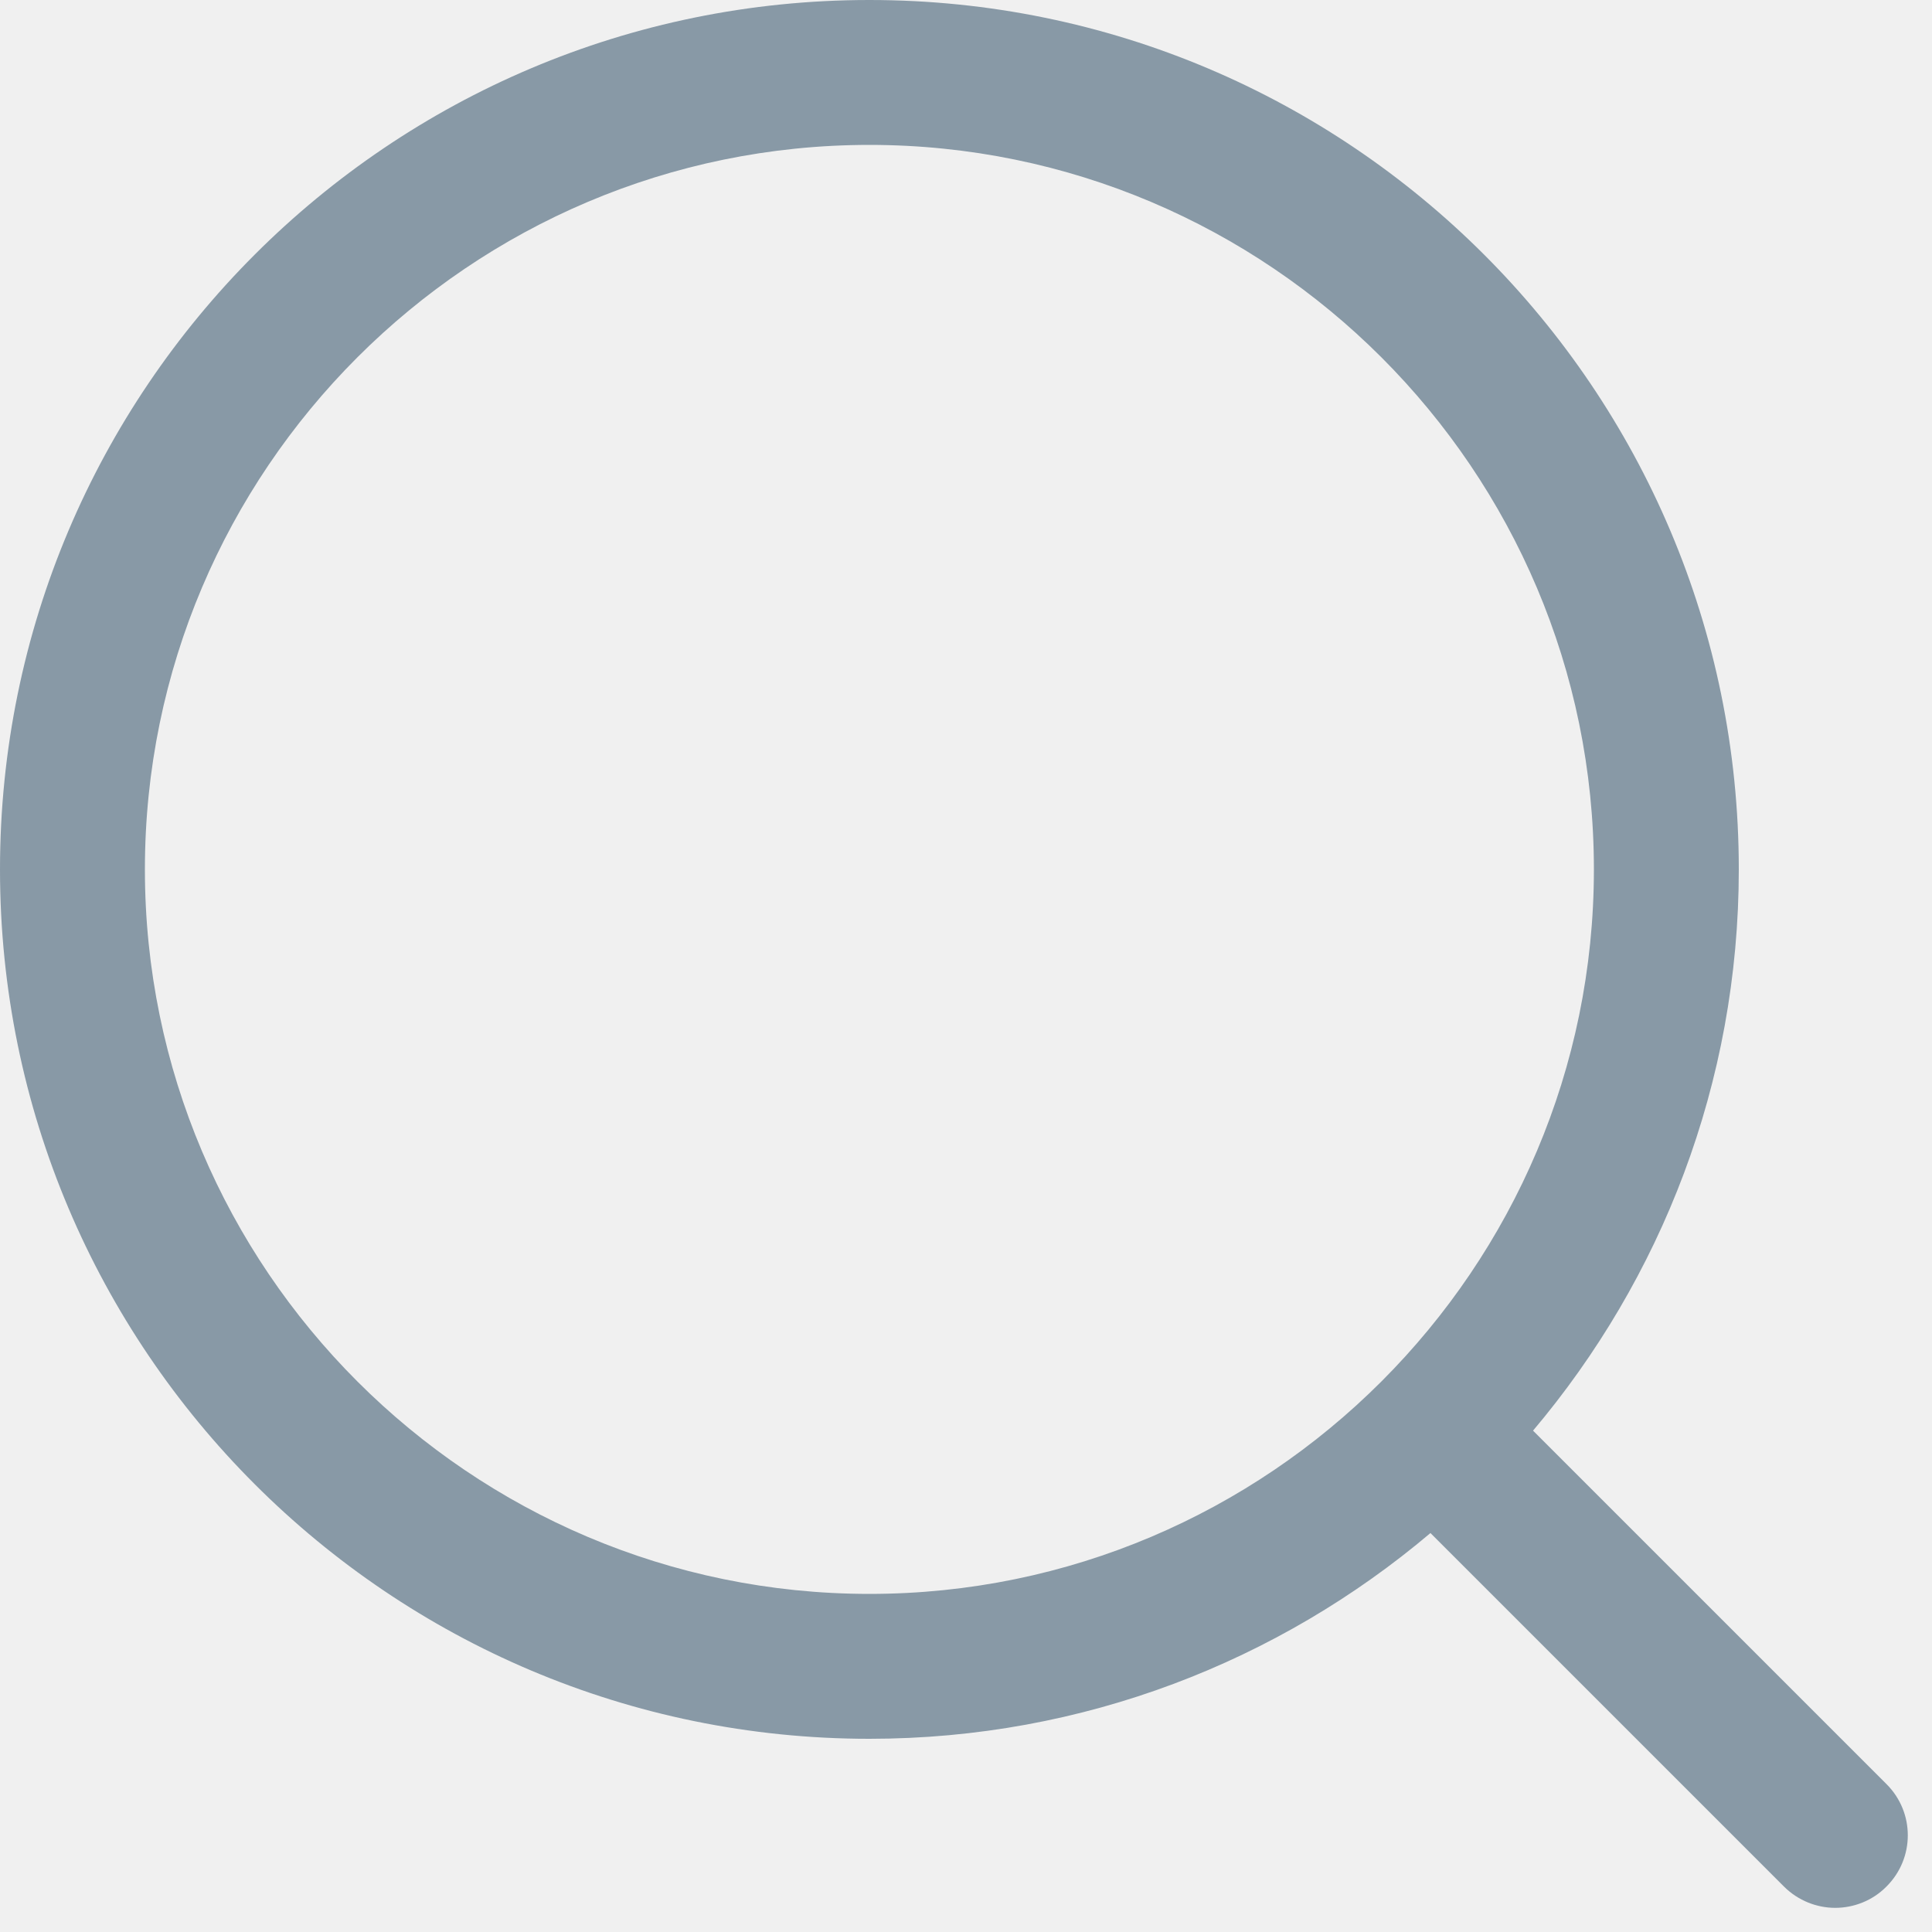
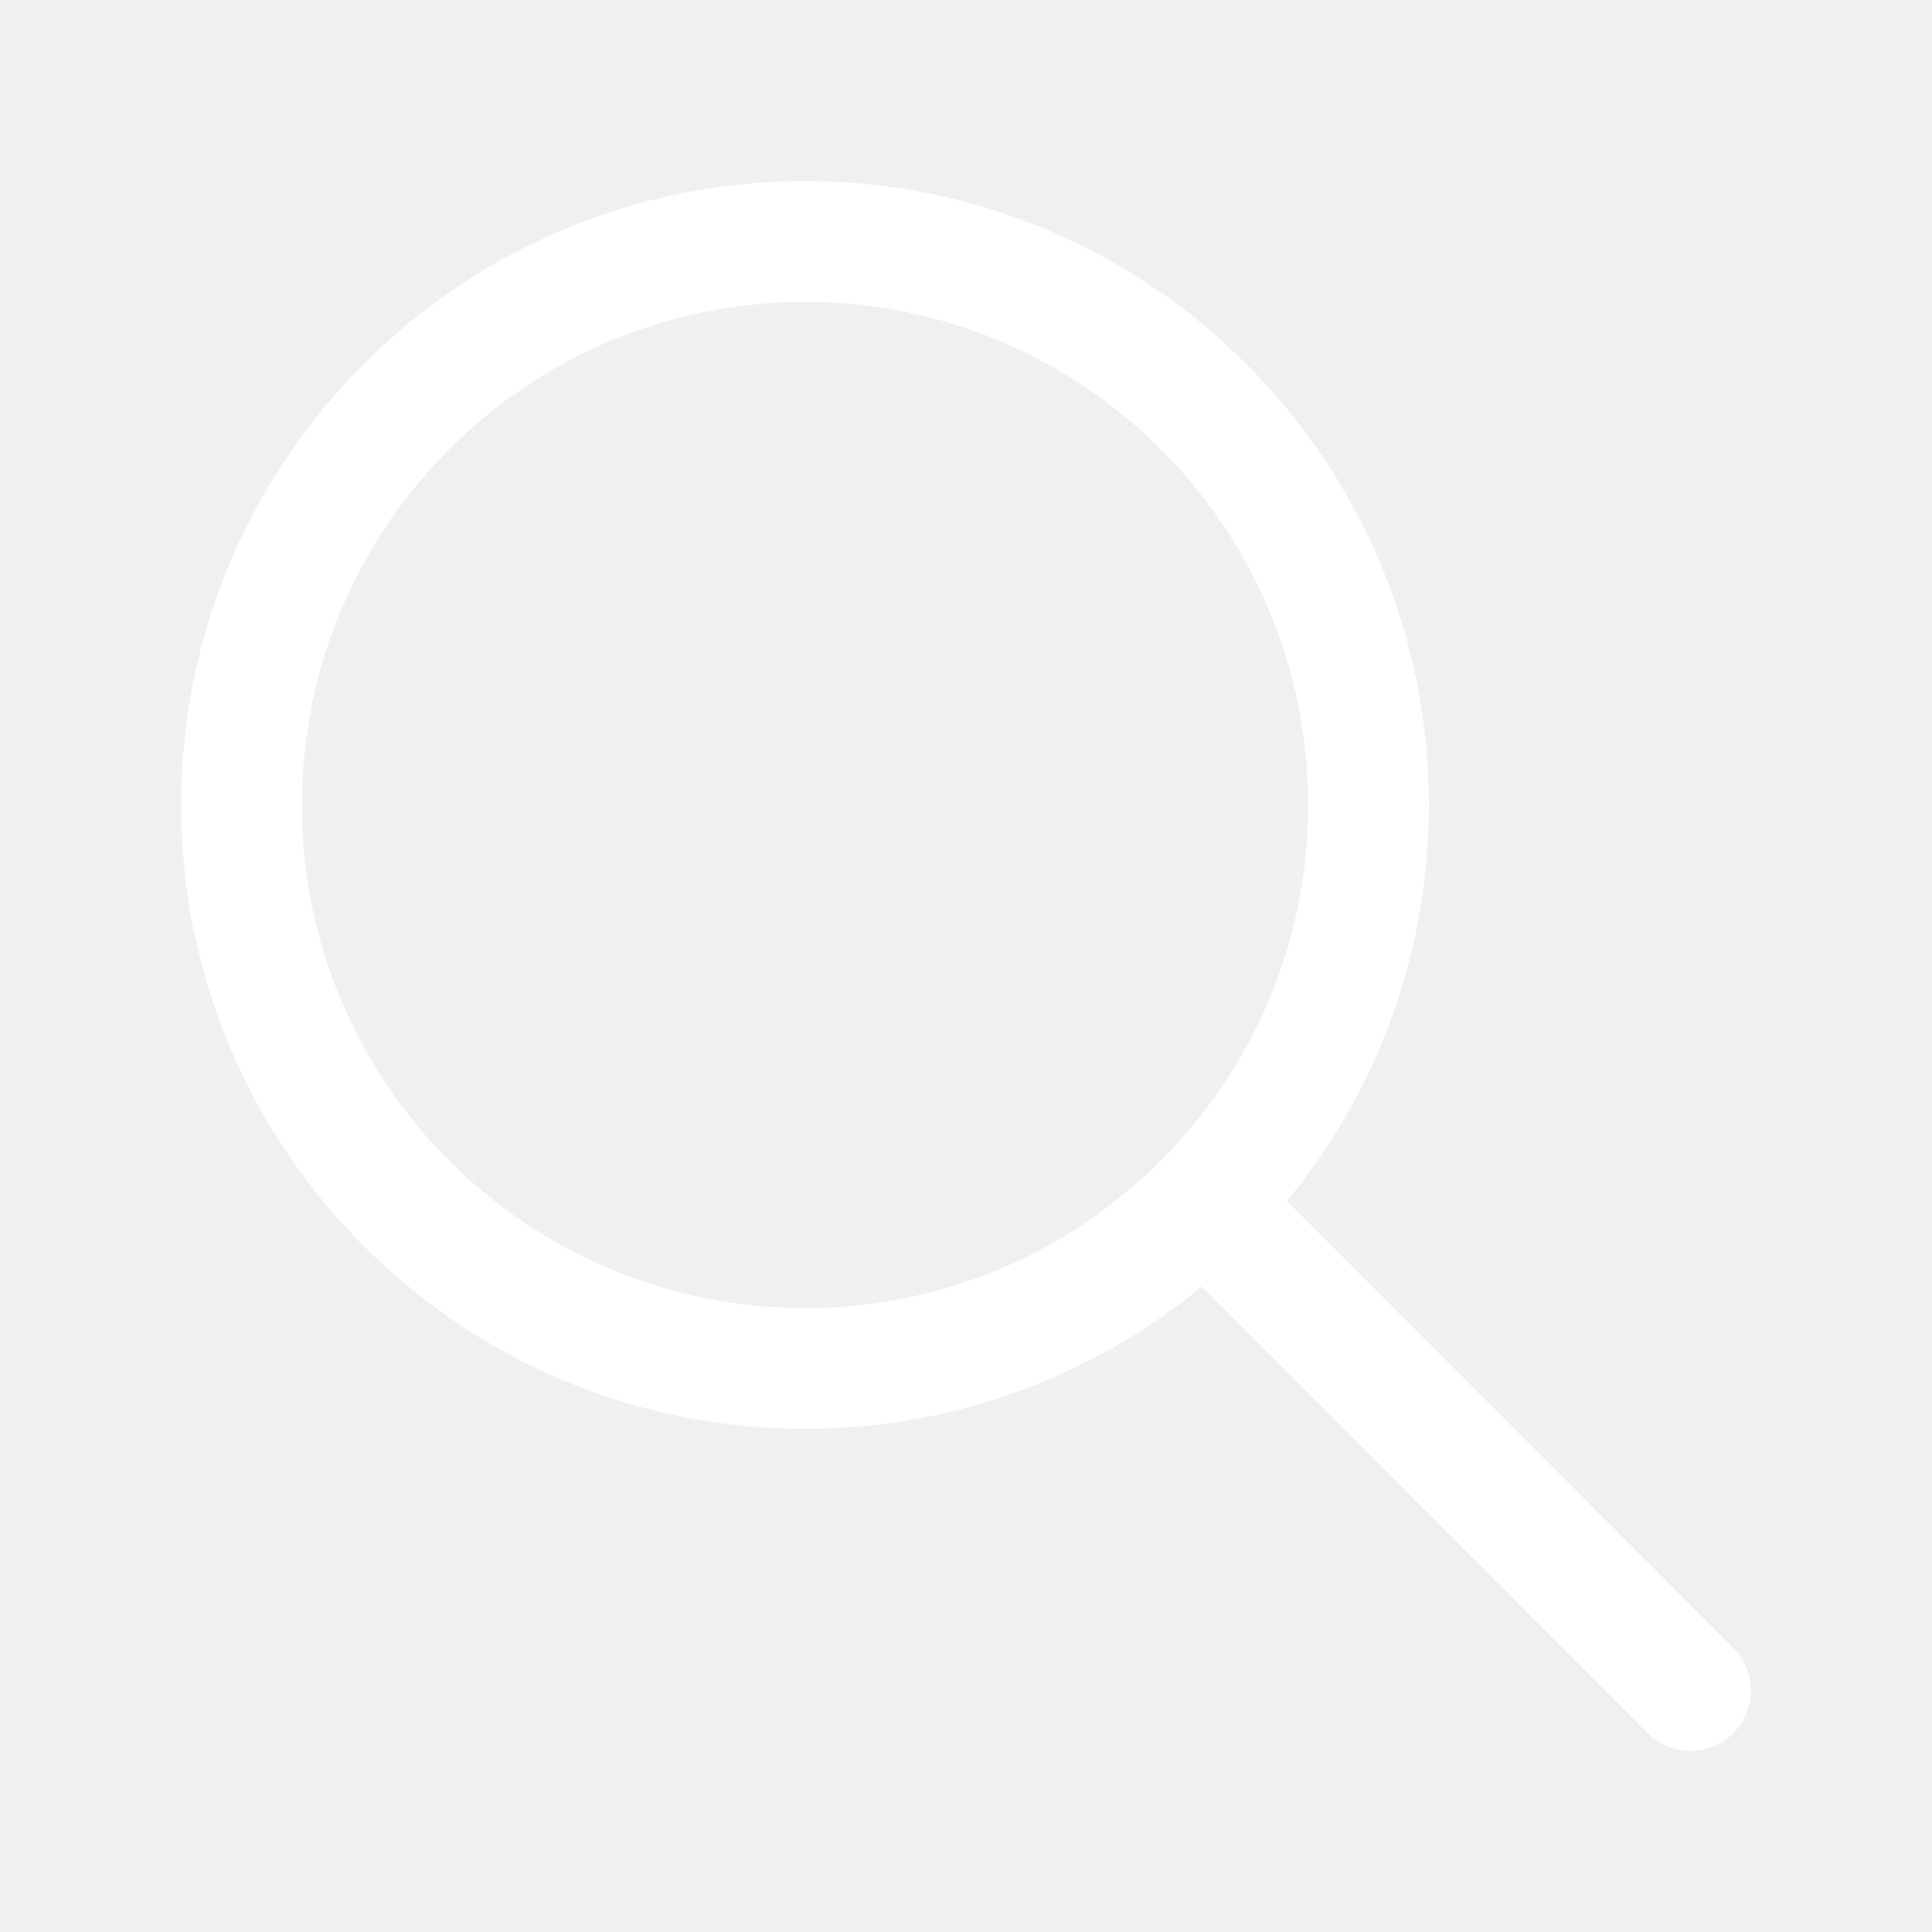
- <svg xmlns="http://www.w3.org/2000/svg" width="20" height="20" viewBox="0 0 20 20" fill="none">
-   <path d="M19.53 18.47L15.87 14.81C17.195 13.24 18 11.214 18 9C18 4.03 13.97 0 9 0C4.03 0 0 4.03 0 9C0 13.97 4.03 18 9 18C11.215 18 13.24 17.196 14.808 15.87L18.468 19.53C18.615 19.676 18.808 19.75 18.998 19.75C19.188 19.75 19.383 19.677 19.528 19.53C19.823 19.237 19.823 18.763 19.53 18.47ZM1.5 9C1.5 4.865 4.865 1.5 9 1.5C13.135 1.5 16.5 4.865 16.5 9C16.5 13.135 13.135 16.5 9 16.5C4.865 16.5 1.5 13.135 1.5 9Z" fill="#8899A6" />
+ <svg xmlns="http://www.w3.org/2000/svg" width="800px" height="800px" viewBox="0 0 24 24" fill="none">
+   <g id="SVGRepo_bgCarrier" stroke-width="0" />
+   <g id="SVGRepo_tracerCarrier" stroke-linecap="round" stroke-linejoin="round" />
+   <g id="SVGRepo_iconCarrier">
+     <path d="M14.954 14.946L21 21M17 10C17 13.866 13.866 17 10 17C6.134 17 3 13.866 3 10C3 6.134 6.134 3 10 3C13.866 3 17 6.134 17 10Z" stroke="#ffffff" stroke-width="1.5" stroke-linecap="round" stroke-linejoin="round" />
+   </g>
</svg>
